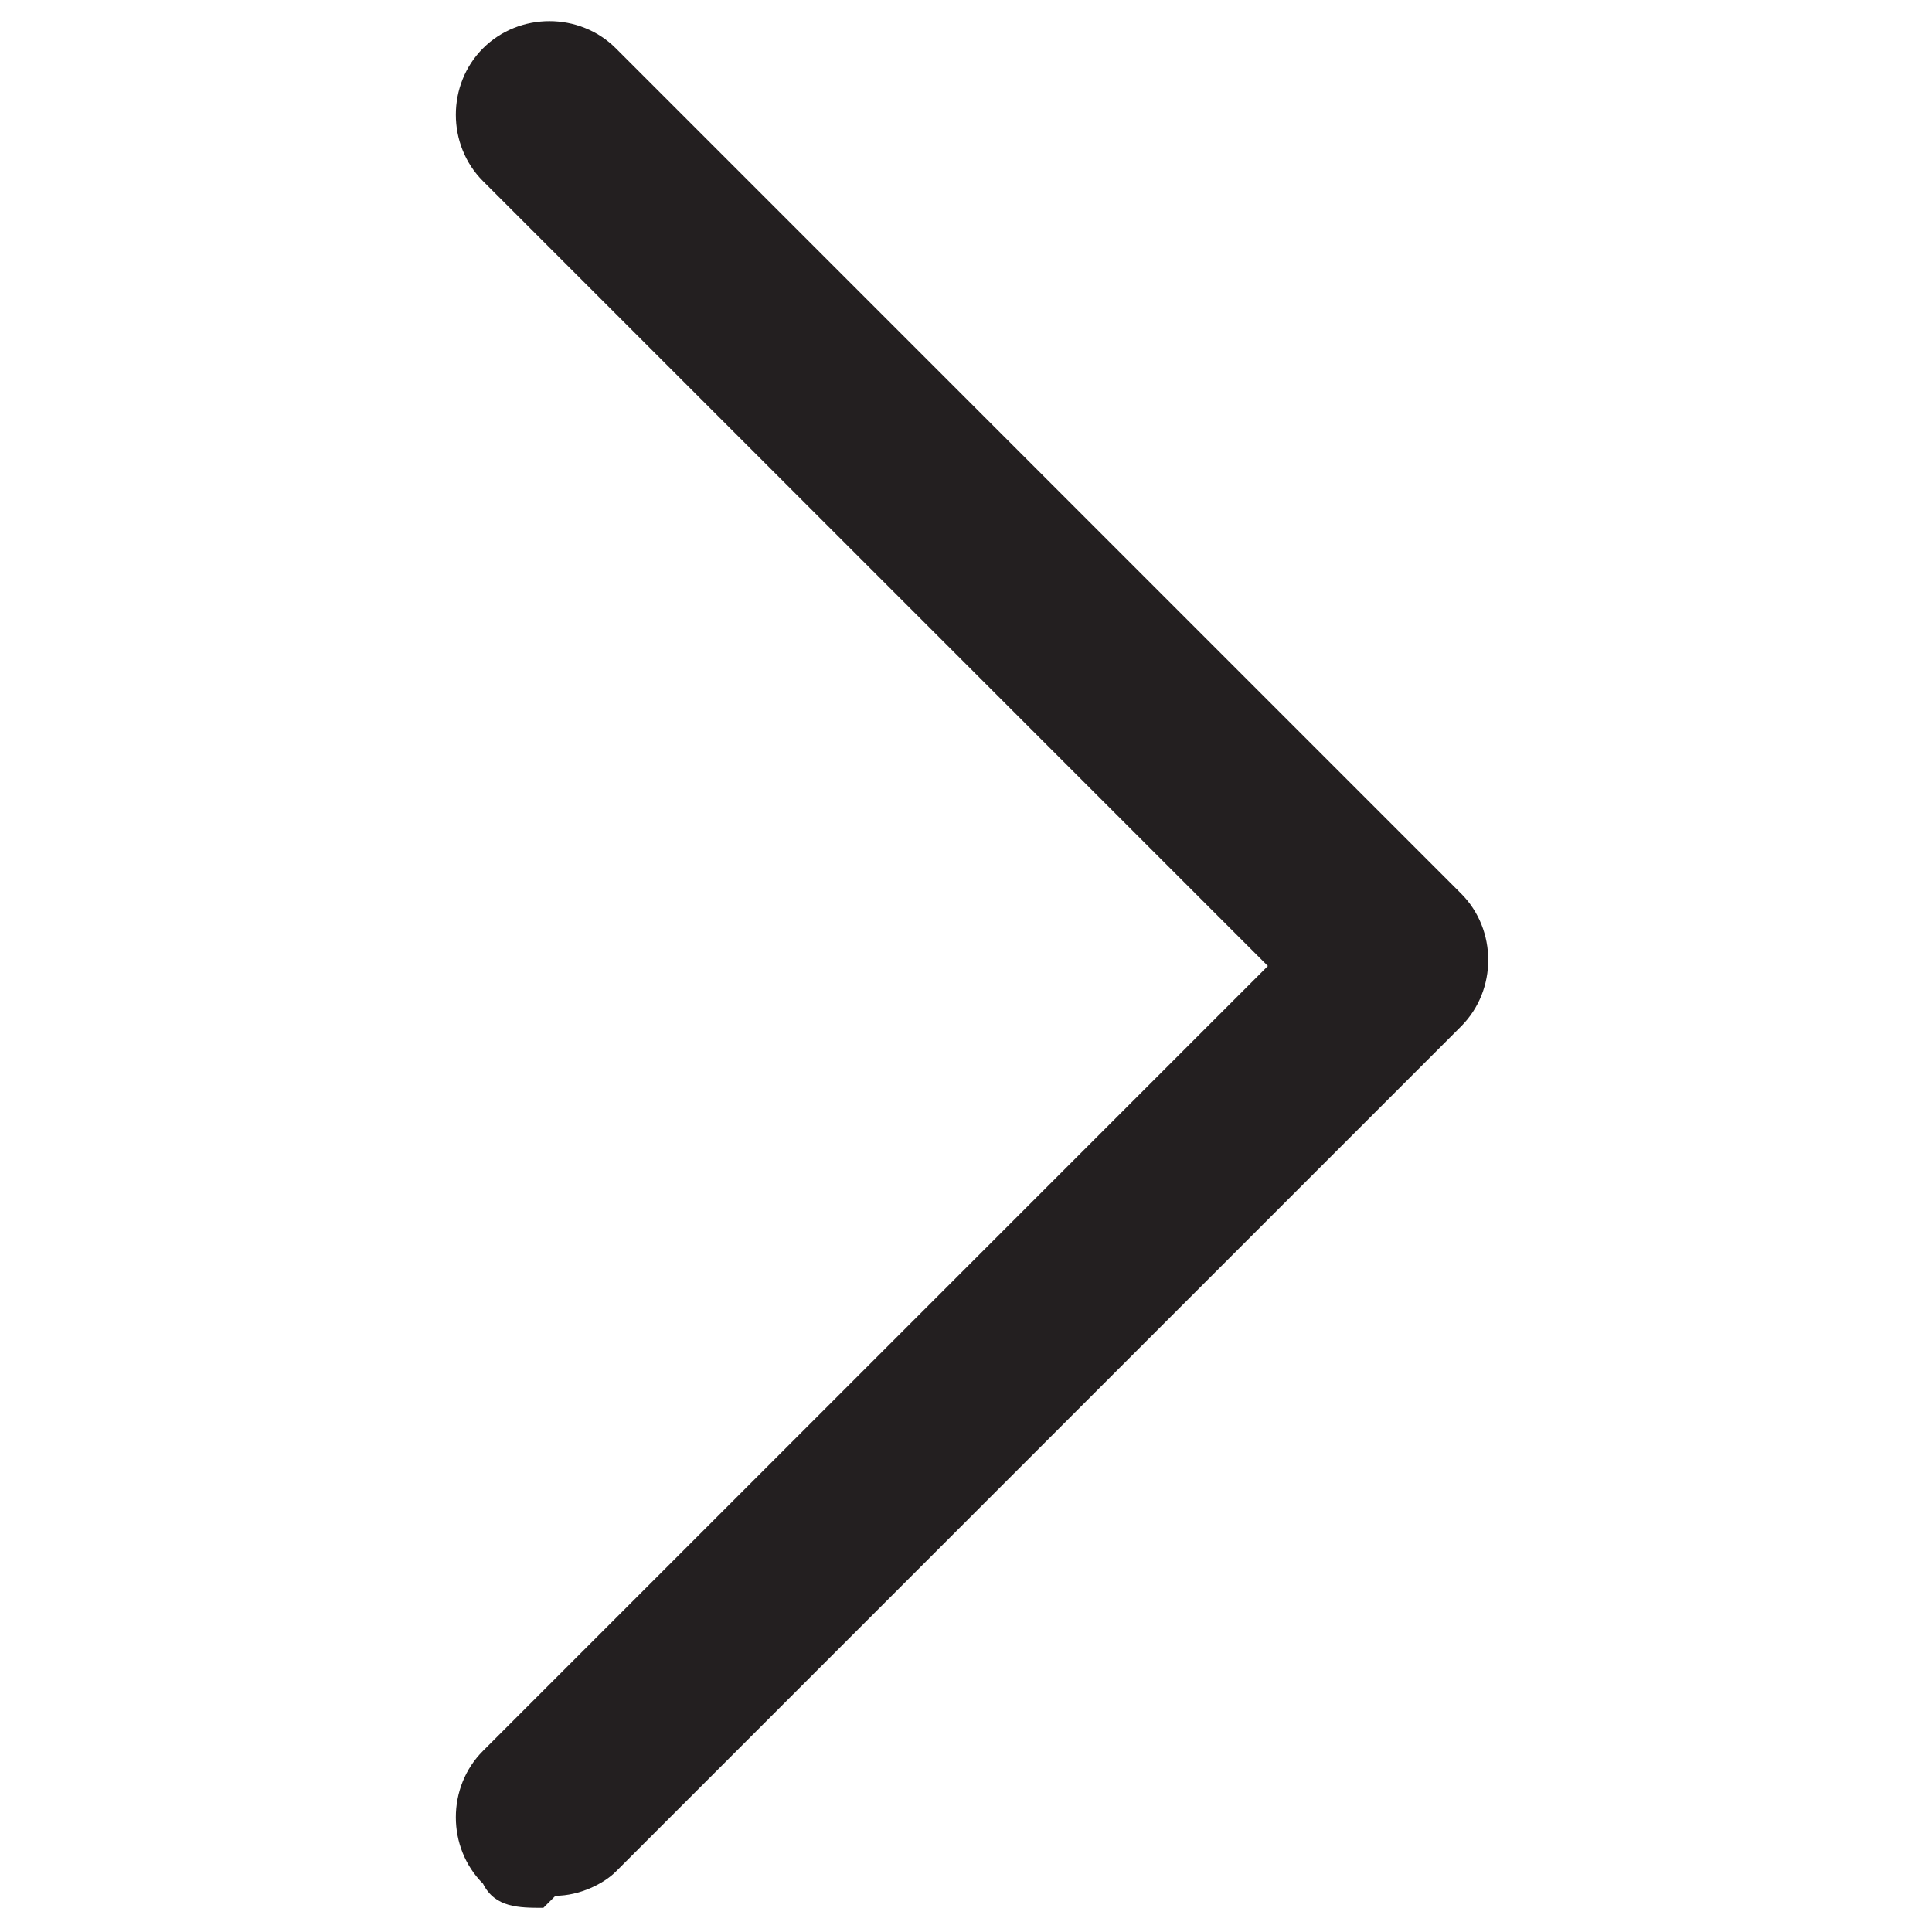
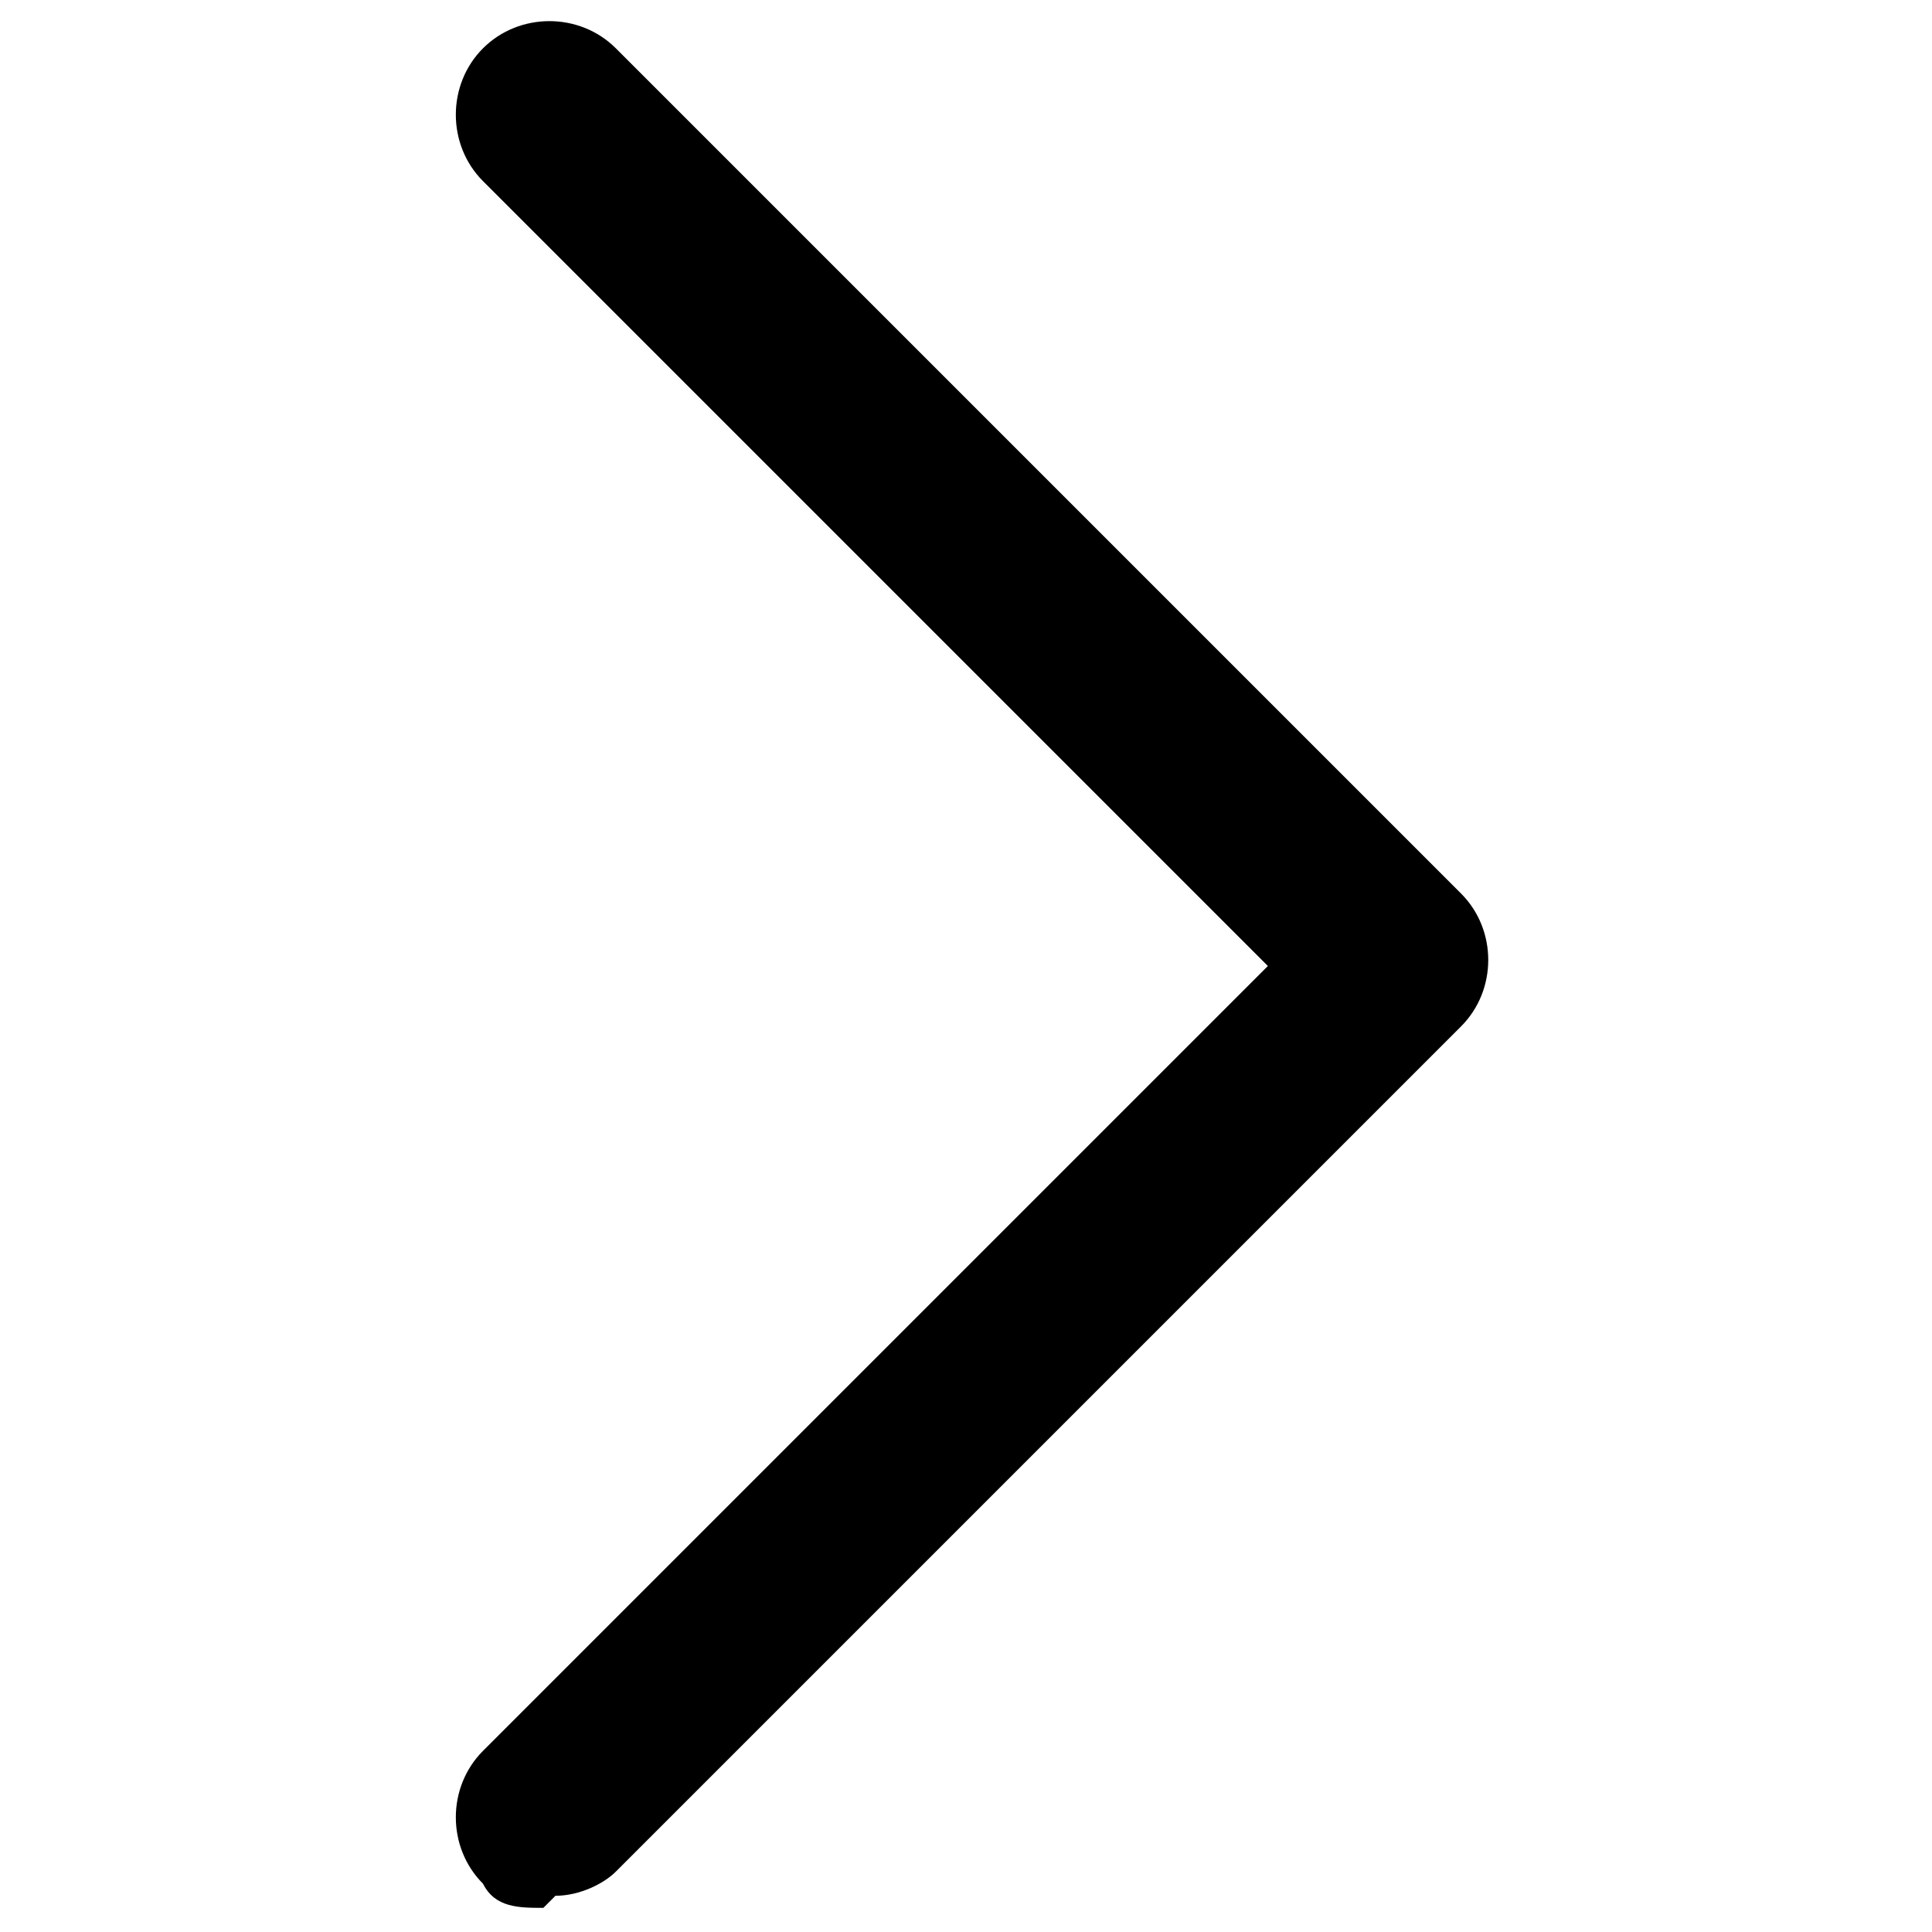
- <svg xmlns="http://www.w3.org/2000/svg" id="Layer_1" version="1.1" viewBox="0 0 16 16">
-   <defs>
-     <style>
-       .st0 {
-         fill: #231f20;
-       }
-     </style>
-   </defs>
-   <path class="st0" d="M4.5,15.8c-.2,0-.4,0-.5-.2-.3-.3-.3-.8,0-1.1l6.5-6.5L4,1.5c-.3-.3-.3-.8,0-1.1s.8-.3,1.1,0l7,7c.3.3.3.8,0,1.1l-7,7c-.1.1-.3.2-.5.2Z" />
+ <svg xmlns="http://www.w3.org/2000/svg" version="1.1" viewBox="0 0 16 16">
+   <style>.fill{fill:currentColor}</style>
+   <path class="fill" d="M4.5,15.8c-.2,0-.4,0-.5-.2-.3-.3-.3-.8,0-1.1l6.5-6.5L4,1.5c-.3-.3-.3-.8,0-1.1s.8-.3,1.1,0l7,7c.3.3.3.8,0,1.1l-7,7c-.1.1-.3.2-.5.2Z" />
</svg>
